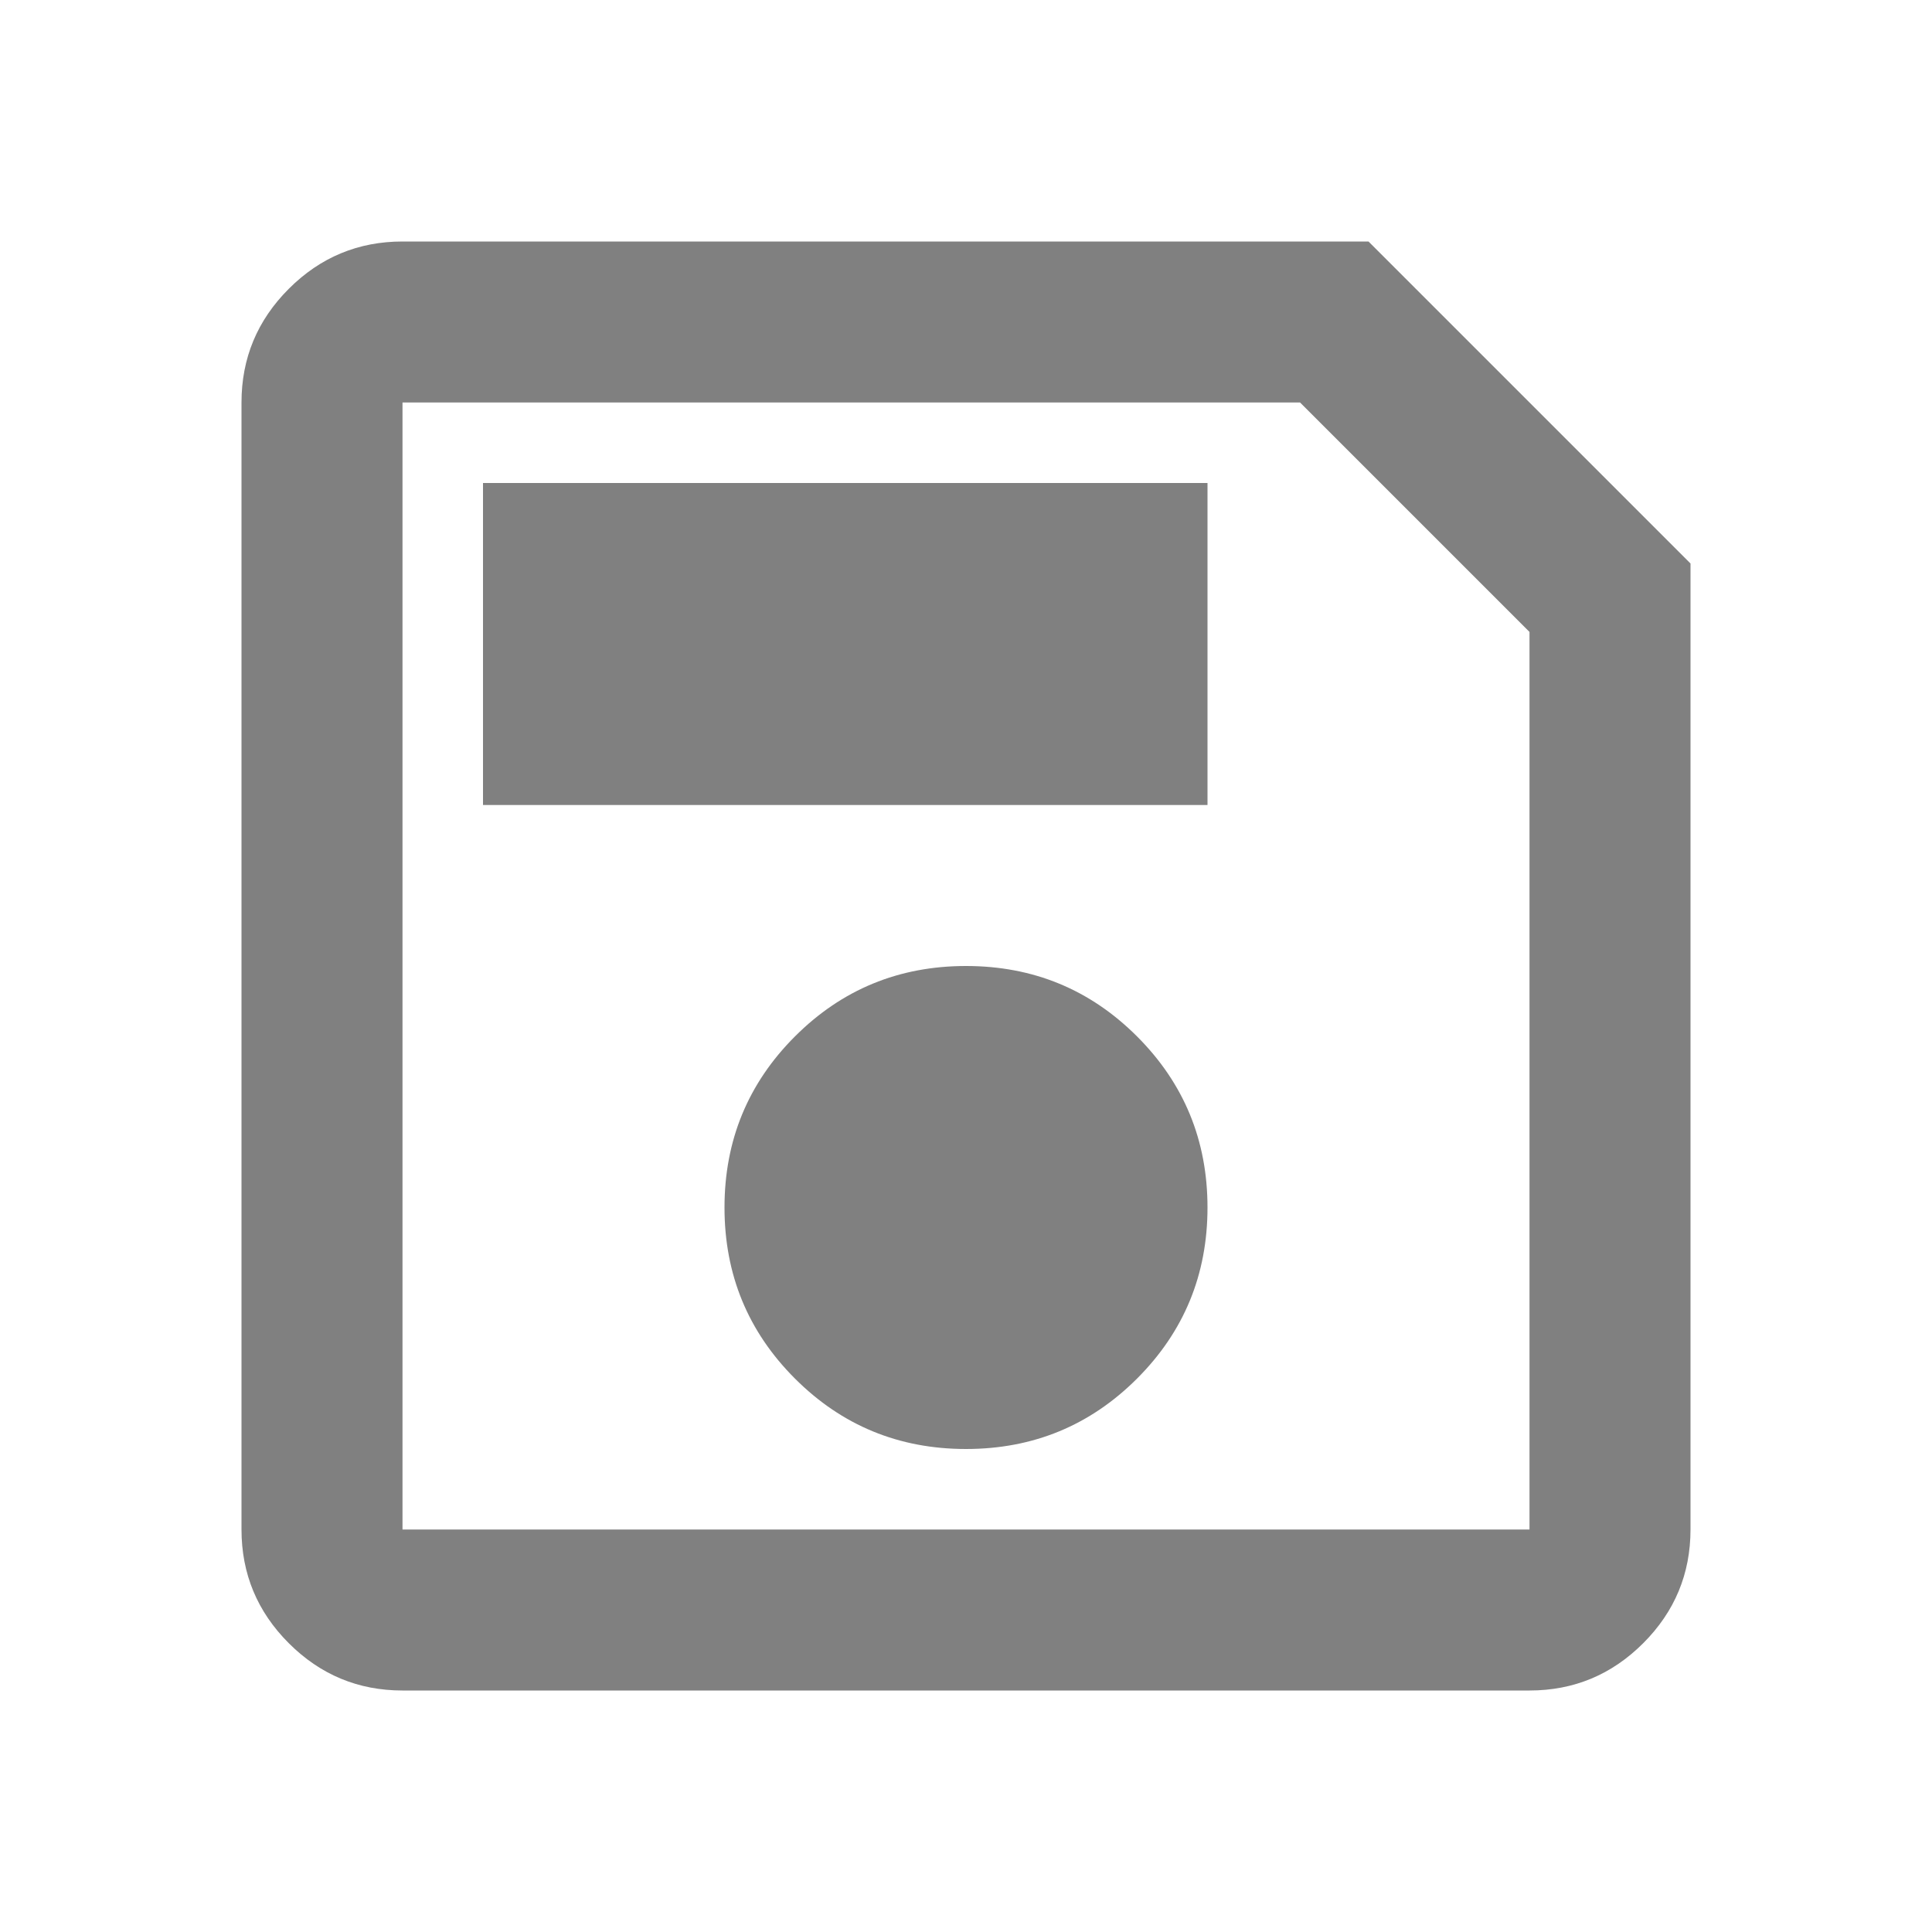
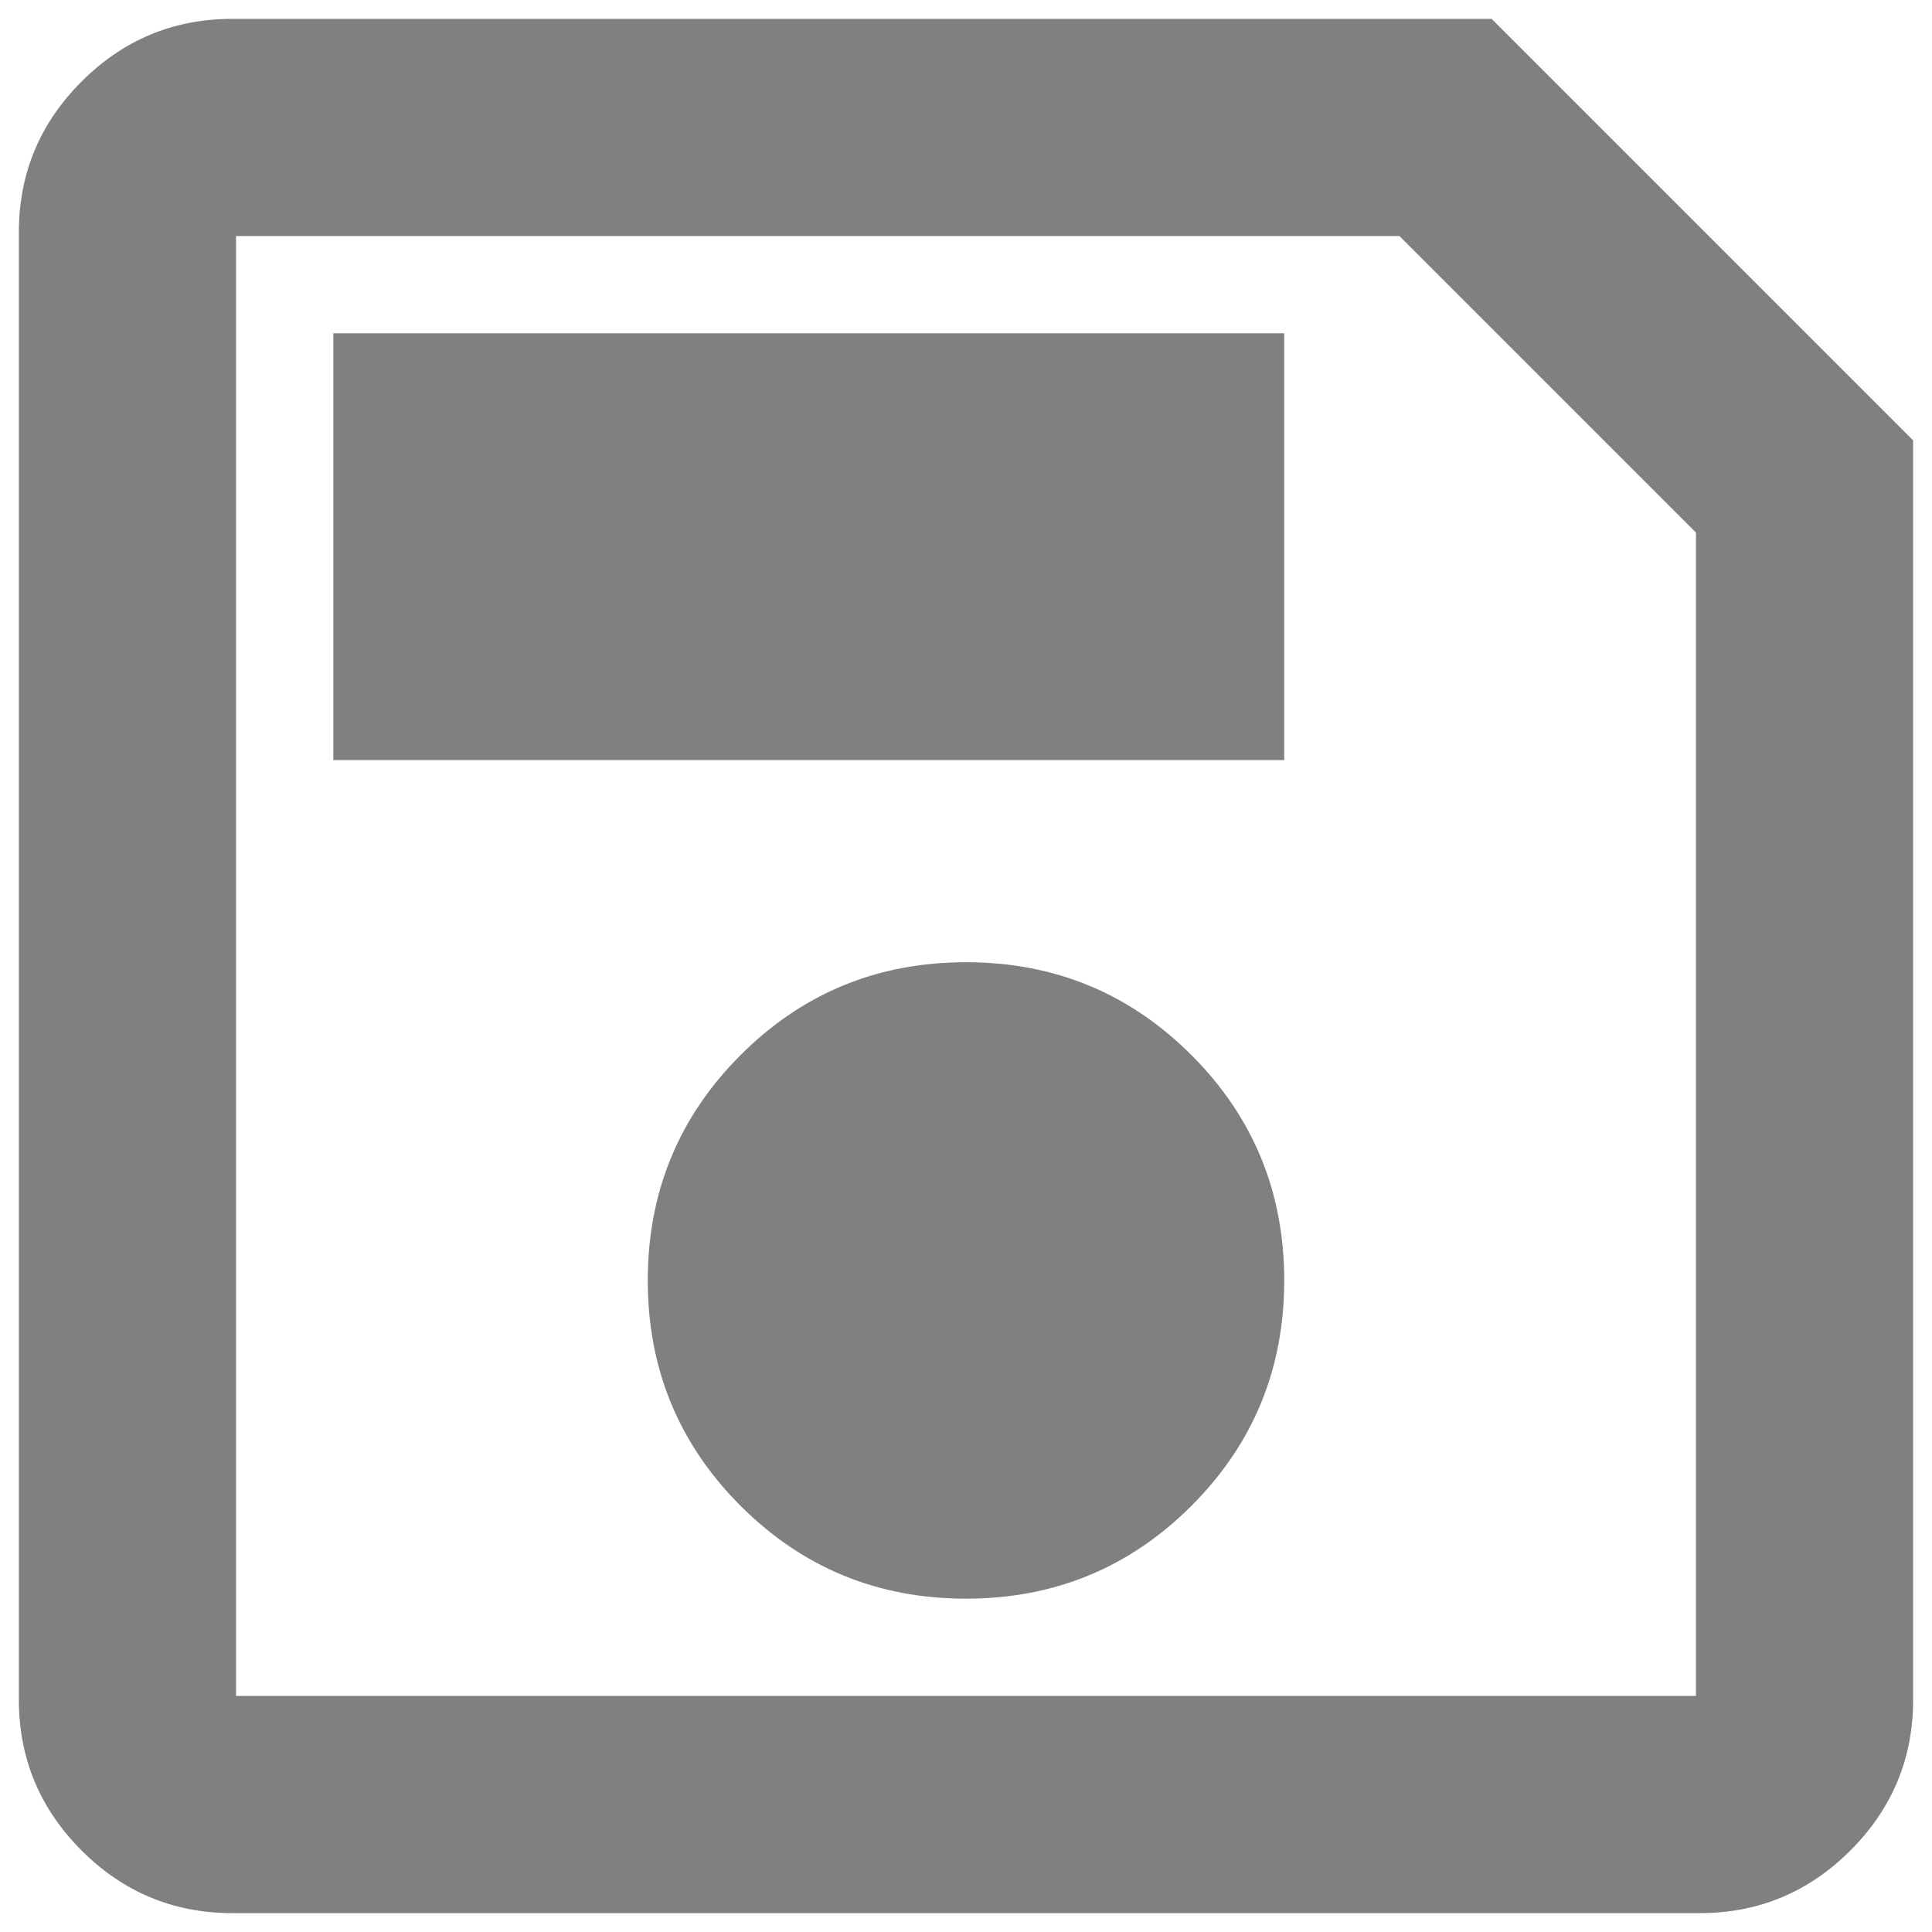
- <svg xmlns="http://www.w3.org/2000/svg" height="24px" viewBox="0 -960 960 960" width="24px" fill="#808080">
-   <path d="M840-680v480q0 33-23.5 56.5T760-120H200q-33 0-56.5-23.5T120-200v-560q0-33 23.5-56.5T200-840h480l160 160Zm-80 34L646-760H200v560h560v-446ZM480-240q50 0 85-35t35-85q0-50-35-85t-85-35q-50 0-85 35t-35 85q0 50 35 85t85 35ZM240-560h360v-160H240v160Zm-40-86v446-560 114Z" />
+ <svg xmlns="http://www.w3.org/2000/svg" width="256" height="256" viewBox="0 0 256 256" fill="none">
+   <rect x="0" y="0" width="100%" height="100%" fill="none" />
+   <path d="M253 58.556V225.222C253 232.861 250.281 239.4 244.84 244.84C239.4 250.281 232.861 253 225.222 253H30.778C23.139 253 16.6 250.281 11.16 244.84C5.72 239.4 3 232.861 3 225.222V30.778C3 23.139 5.72 16.6 11.16 11.16C16.6 5.72 23.139 3 30.778 3H197.444L253 58.556ZM225.222 70.361L185.639 30.778H30.778V225.222H225.222V70.361ZM128 211.333C139.574 211.333 149.413 207.282 157.514 199.181C165.615 191.079 169.667 181.24 169.667 169.667C169.667 158.093 165.615 148.254 157.514 140.153C149.413 132.051 139.574 128 128 128C116.426 128 106.588 132.051 98.486 140.153C90.384 148.254 86.333 158.093 86.333 169.667C86.333 181.24 90.384 191.079 98.486 199.181C106.588 207.282 116.426 211.333 128 211.333ZM44.667 100.222H169.667V44.667H44.667V100.222ZM30.778 70.361V225.222V30.778V70.361Z" fill="#808080" />
+   <path d="M30.778 30.778H185.639L225.222 70.361V225.222H30.778M30.778 30.778V225.222M30.778 30.778V70.361V225.222M253 58.556V225.222C253 232.861 250.281 239.4 244.84 244.84C239.4 250.281 232.861 253 225.222 253H30.778C23.139 253 16.6 250.281 11.16 244.84C5.72 239.4 3 232.861 3 225.222V30.778C3 23.139 5.72 16.6 11.16 11.16C16.6 5.72 23.139 3 30.778 3H197.444L253 58.556ZM128 211.333C139.574 211.333 149.413 207.282 157.514 199.181C165.615 191.079 169.667 181.24 169.667 169.667C169.667 158.093 165.615 148.254 157.514 140.153C149.413 132.051 139.574 128 128 128C116.426 128 106.588 132.051 98.486 140.153C90.384 148.254 86.333 158.093 86.333 169.667C86.333 181.24 90.384 191.079 98.486 199.181C106.588 207.282 116.426 211.333 128 211.333ZM44.667 100.222H169.667V44.667H44.667V100.222Z" stroke="#808080" />
</svg>
